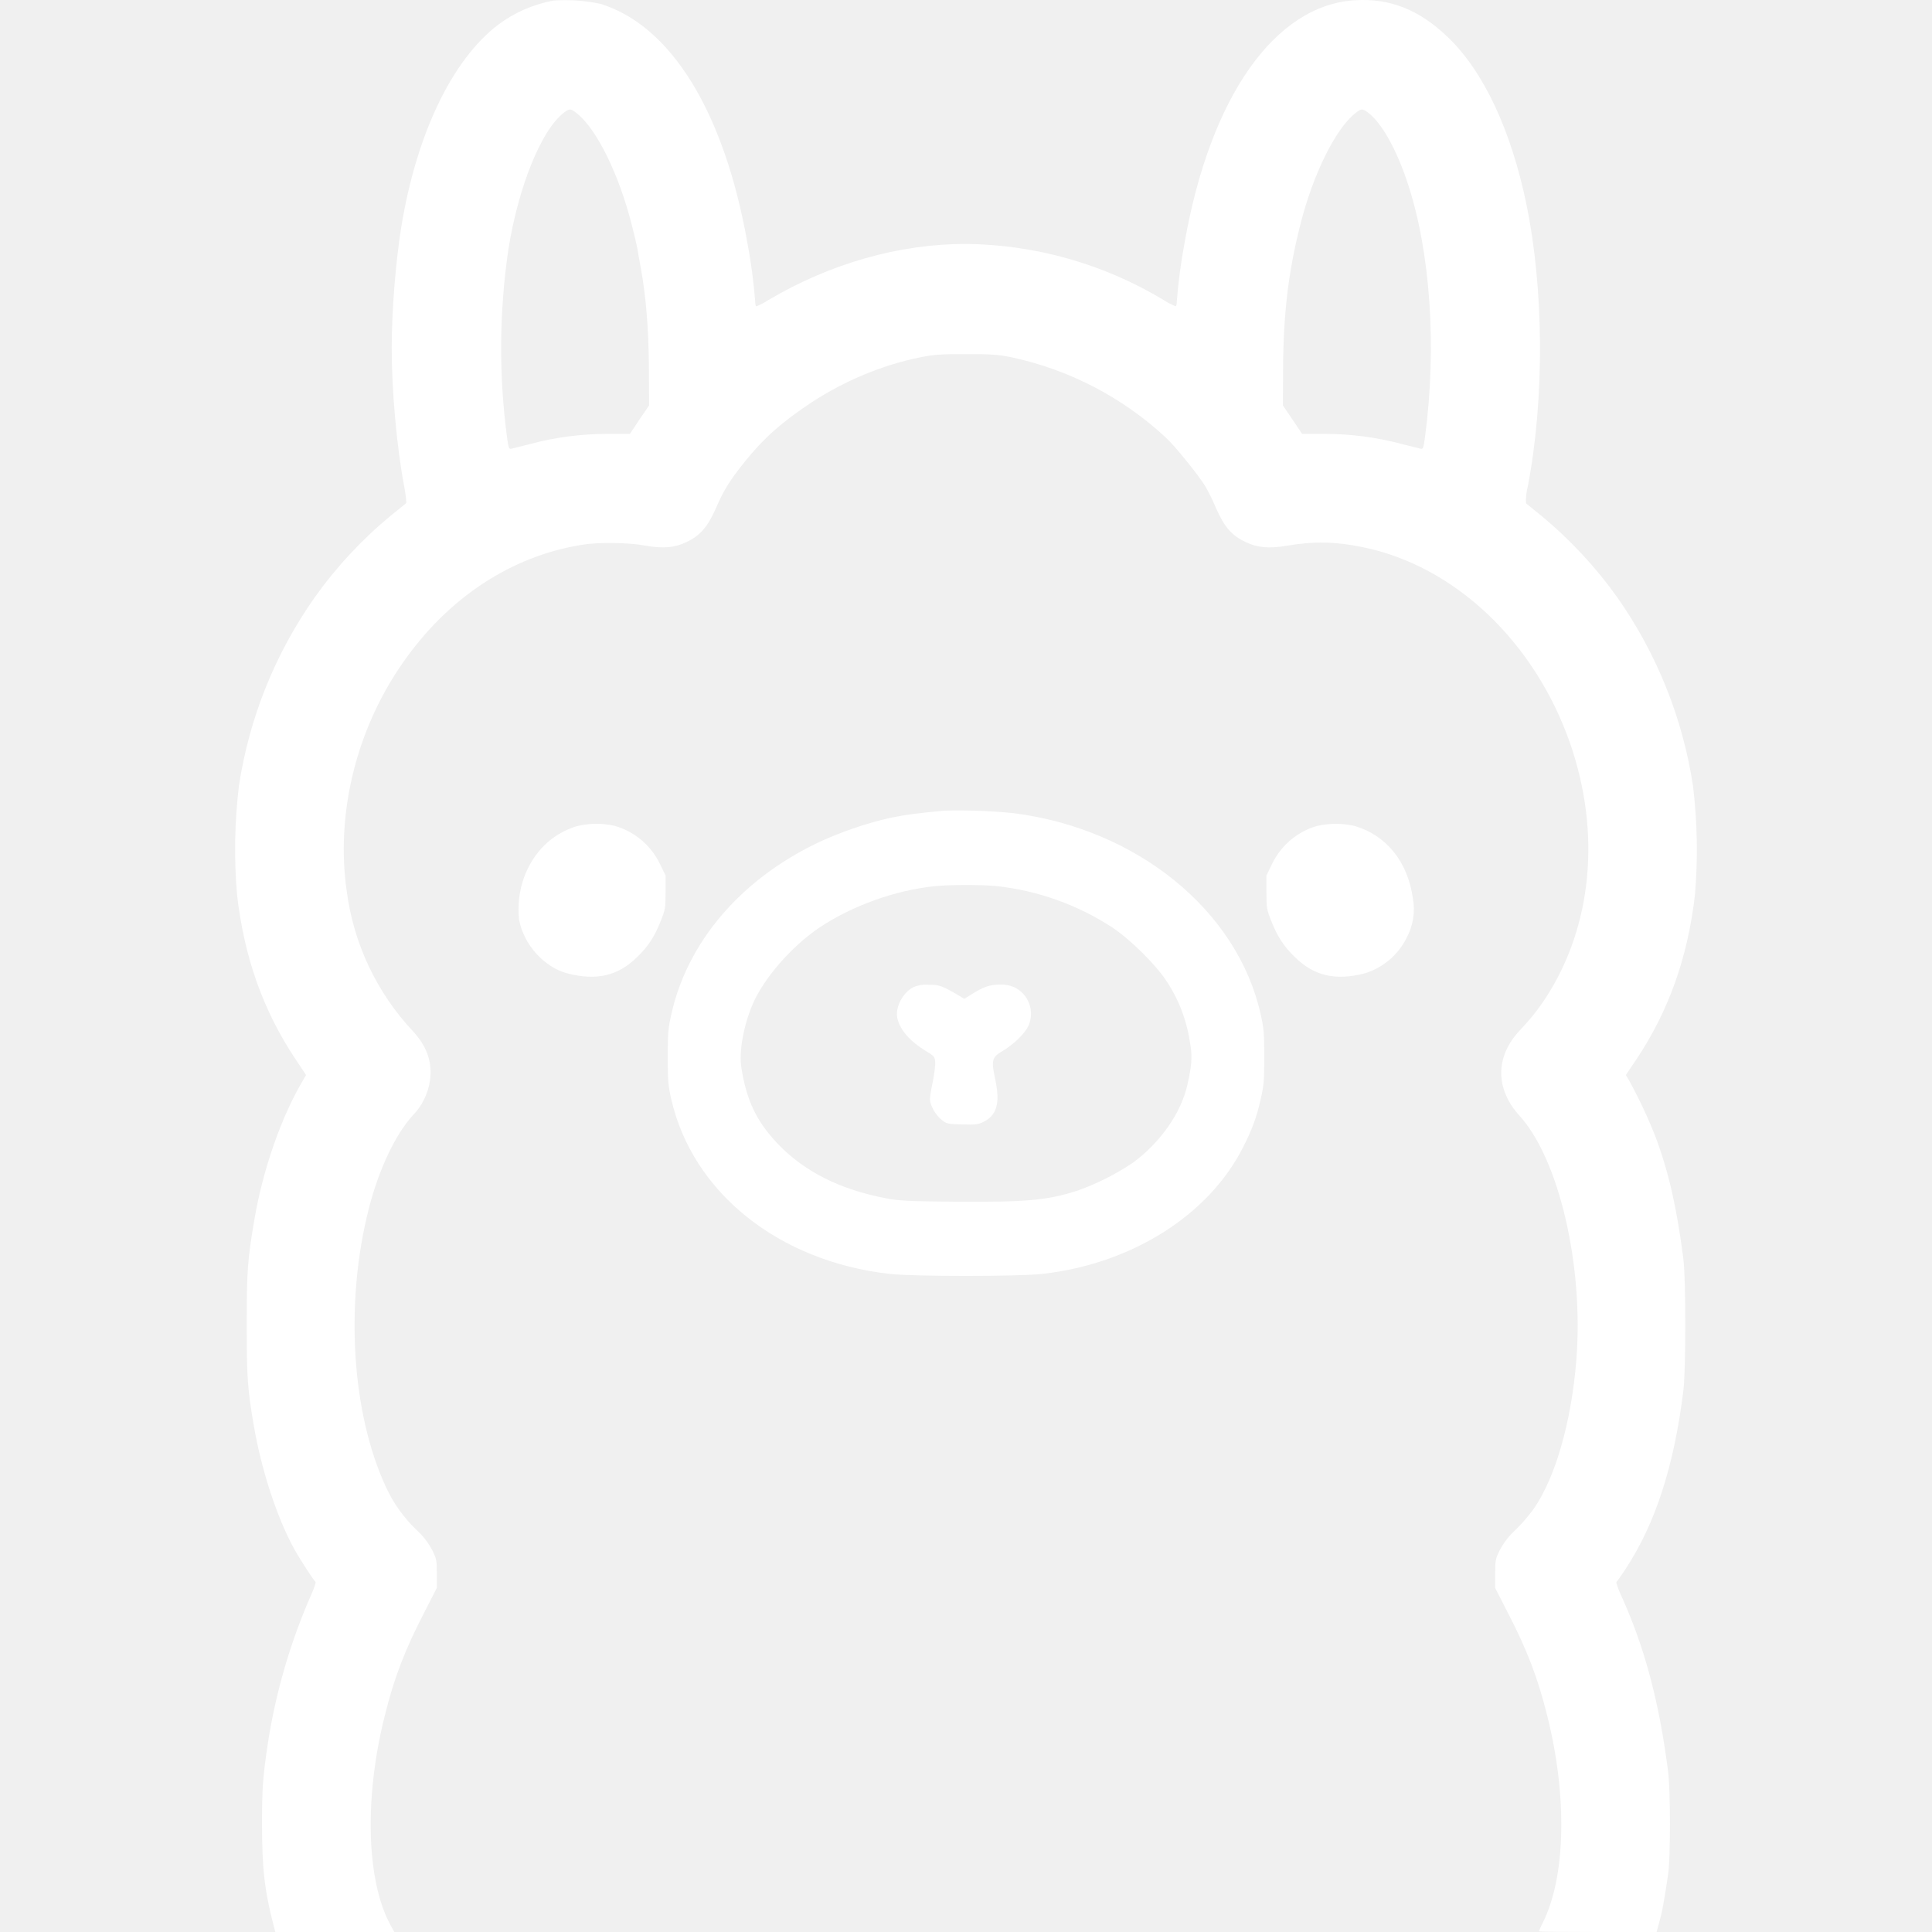
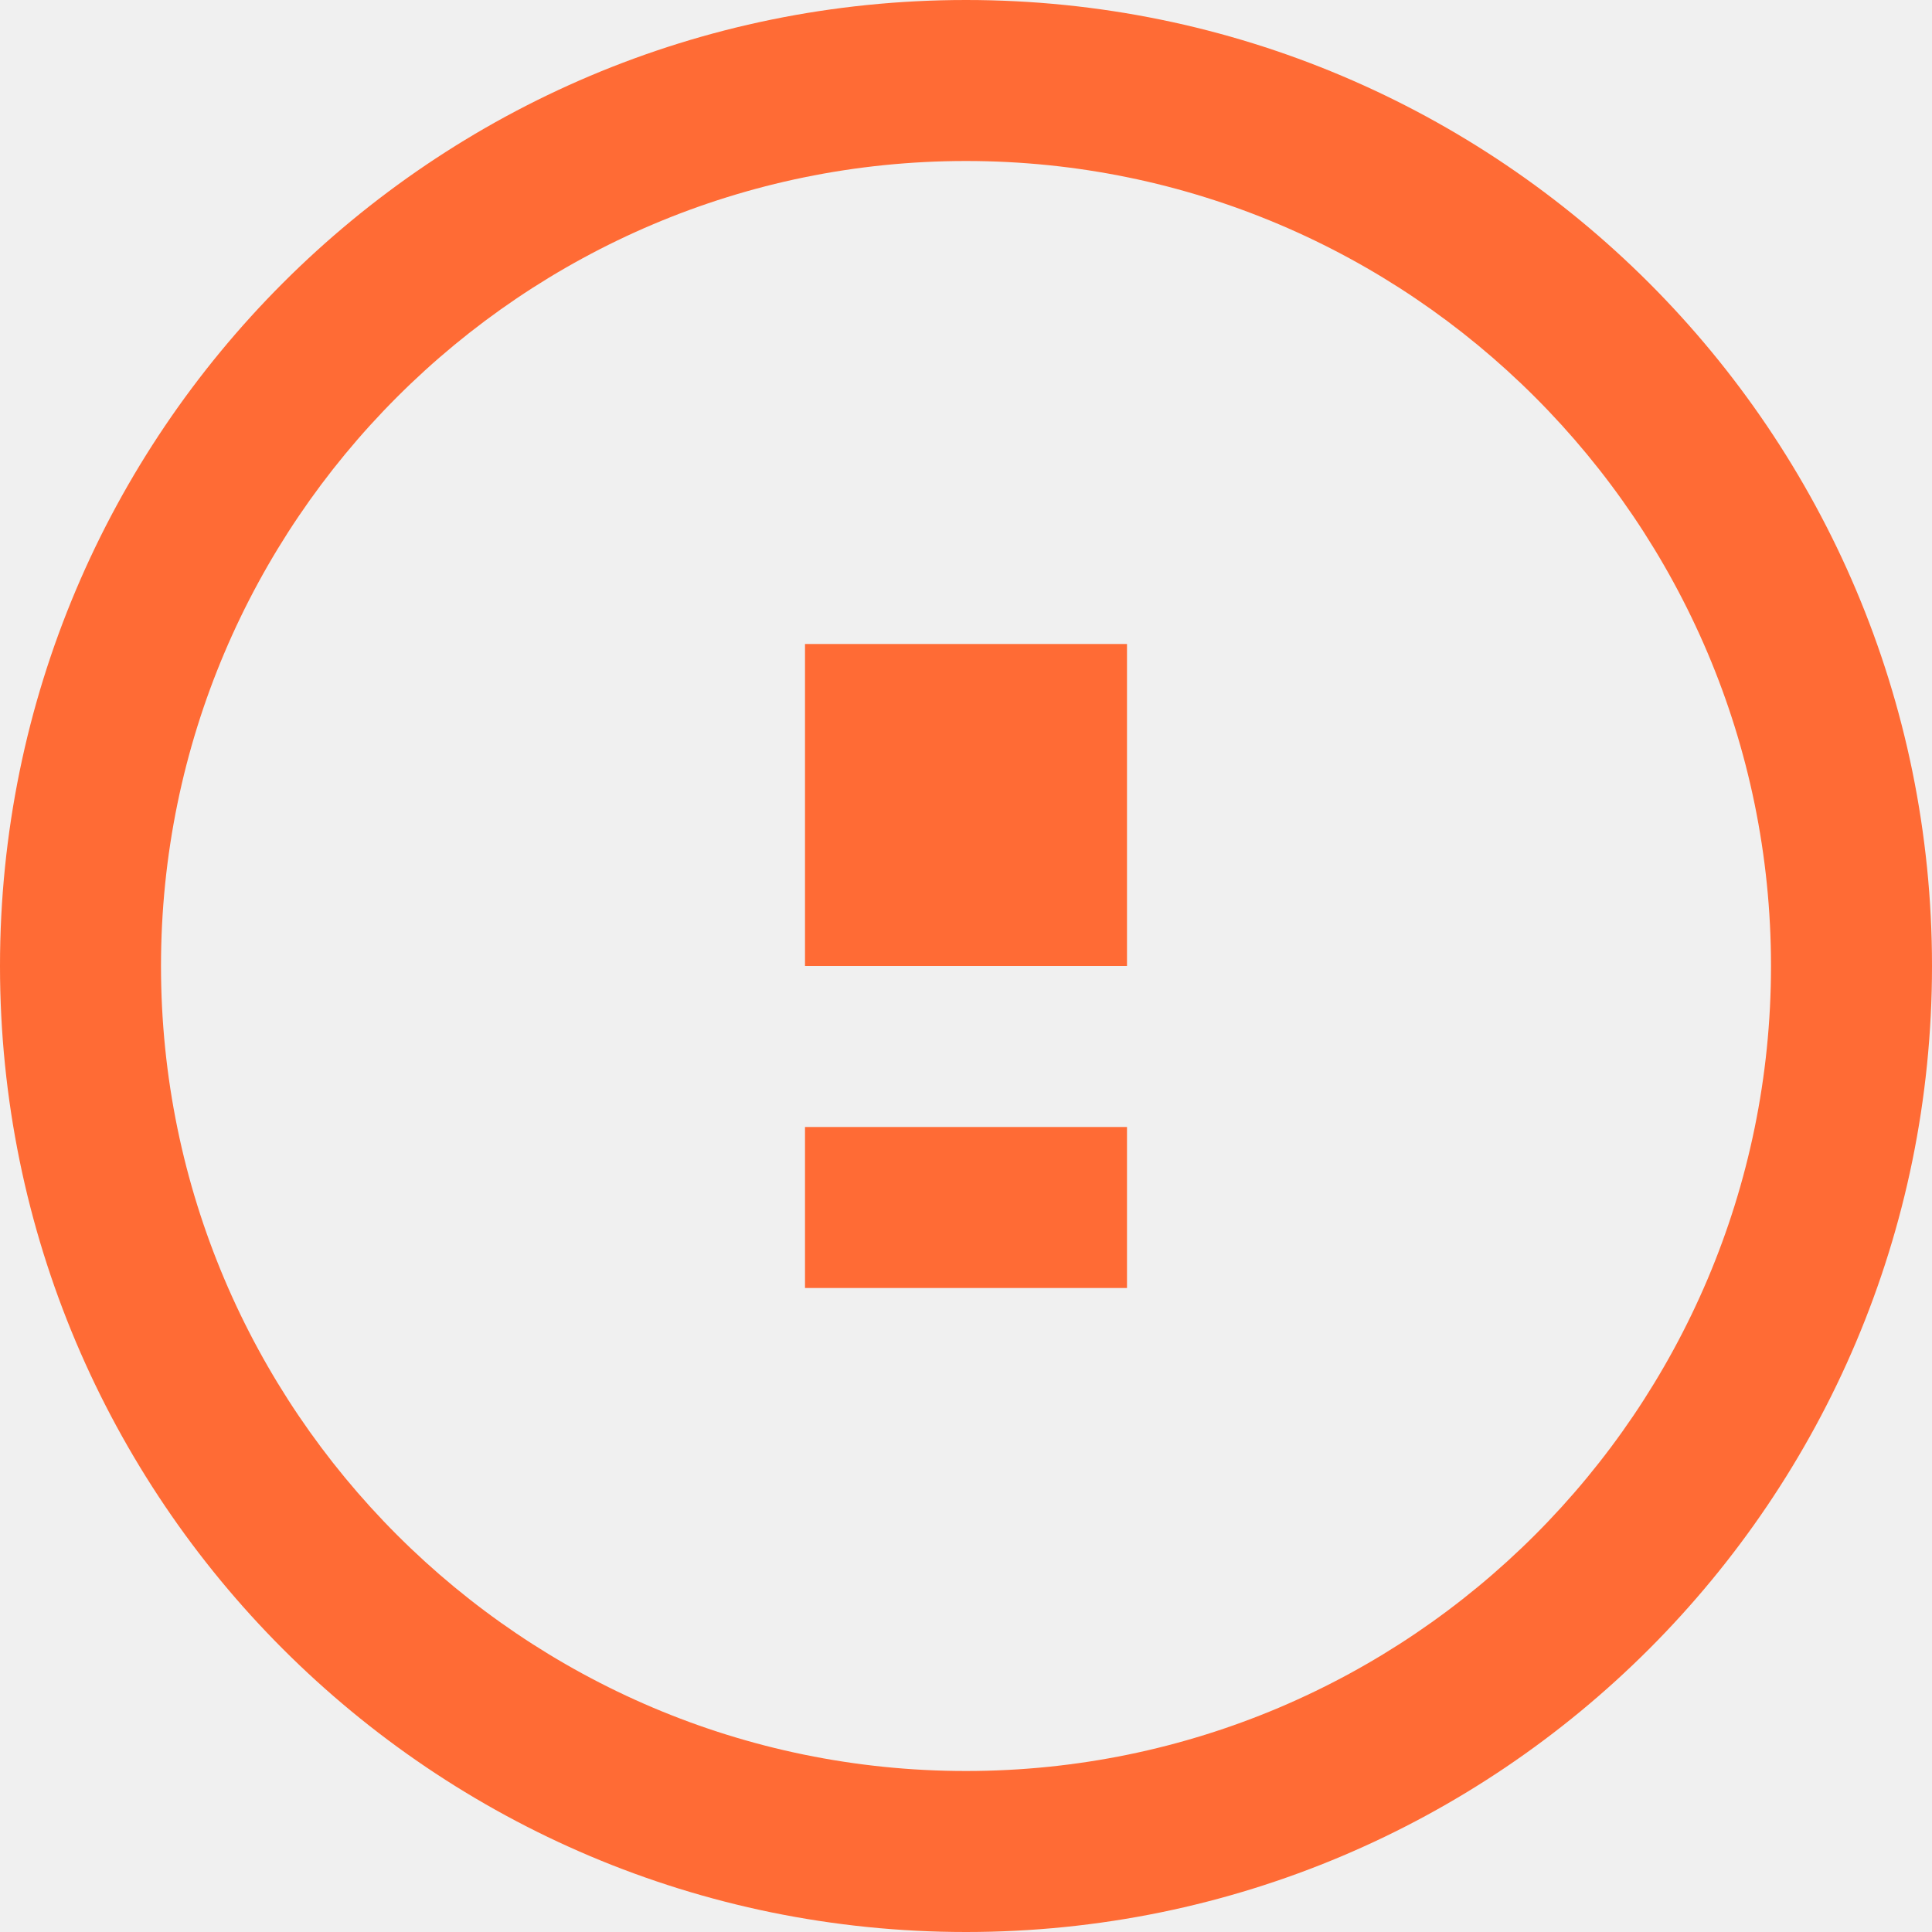
- <svg xmlns="http://www.w3.org/2000/svg" fill="#FFFFFF" role="img" viewBox="0 0 24 24">
-   <path d="M16.361 10.26a.894.894 0 0 0-.558.47l-.072.148.001.207c0 .193.004.217.059.353.076.193.152.312.291.448.24.238.51.3.872.205a.86.86 0 0 0 .517-.436.752.752 0 0 0 .08-.498c-.064-.453-.33-.782-.724-.897a1.06 1.06 0 0 0-.466 0zm-9.203.005c-.305.096-.533.32-.65.639a1.187 1.187 0 0 0-.06.52c.057.309.31.59.598.667.362.095.632.033.872-.205.14-.136.215-.255.291-.448.055-.136.059-.16.059-.353l.001-.207-.072-.148a.894.894 0 0 0-.565-.472 1.02 1.02 0 0 0-.474.007Zm4.184 2c-.131.071-.223.25-.195.383.031.143.157.288.353.407.105.063.112.072.117.136.004.038-.01.146-.029.243-.02.094-.036.194-.036.222.002.074.07.195.143.253.064.052.076.054.255.059.164.005.198.001.264-.03.169-.082.212-.234.15-.525-.052-.243-.042-.28.087-.355.137-.08.281-.219.324-.314a.365.365 0 0 0-.175-.48.394.394 0 0 0-.181-.033c-.126 0-.207.03-.355.124l-.085.053-.053-.032c-.219-.13-.259-.145-.391-.143a.396.396 0 0 0-.193.032zm.39-2.195c-.373.036-.475.05-.654.086-.291.06-.68.195-.951.328-.94.46-1.589 1.226-1.787 2.114-.04.176-.045.234-.045.53 0 .294.005.357.043.524.264 1.16 1.332 2.017 2.714 2.173.3.033 1.596.033 1.896 0 1.11-.125 2.064-.727 2.493-1.571.114-.226.169-.372.22-.602.039-.167.044-.23.044-.523 0-.297-.005-.355-.045-.531-.288-1.29-1.539-2.304-3.072-2.497a6.873 6.873 0 0 0-.855-.031zm.645.937a3.283 3.283 0 0 1 1.44.514c.223.148.537.458.671.662.166.251.26.508.303.82.02.143.01.251-.043.482-.08.345-.332.705-.672.957a3.115 3.115 0 0 1-.689.348c-.382.122-.632.144-1.525.138-.582-.006-.686-.01-.853-.042-.57-.107-1.022-.334-1.35-.68-.264-.28-.385-.535-.45-.946-.03-.192.025-.509.137-.776.136-.326.488-.73.836-.963.403-.269.934-.46 1.422-.512.187-.02.586-.02.773-.002zm-5.503-11a1.653 1.653 0 0 0-.683.298C5.617.74 5.173 1.666 4.985 2.819c-.07.436-.119 1.04-.119 1.503 0 .544.064 1.24.155 1.721.02.107.031.202.023.208a8.12 8.12 0 0 1-.187.152 5.324 5.324 0 0 0-.949 1.02 5.49 5.49 0 0 0-.94 2.339 6.625 6.625 0 0 0-.023 1.357c.091.78.325 1.438.727 2.04l.13.195-.037.064c-.269.452-.498 1.105-.605 1.732-.084.496-.095.629-.095 1.294 0 .67.009.803.088 1.266.095.555.288 1.143.503 1.534.071.128.243.393.264.407.007.003-.014.067-.046.141a7.405 7.405 0 0 0-.548 1.873c-.062.417-.071.552-.071.991 0 .56.031.832.148 1.279L3.42 24h1.478l-.05-.091c-.297-.552-.325-1.575-.068-2.597.117-.472.25-.819.498-1.296l.148-.29v-.177c0-.165-.003-.184-.057-.293a.915.915 0 0 0-.194-.25 1.74 1.74 0 0 1-.385-.543c-.424-.92-.506-2.286-.208-3.451.124-.486.329-.918.544-1.154a.787.787 0 0 0 .223-.531c0-.195-.07-.355-.224-.522a3.136 3.136 0 0 1-.817-1.729c-.14-.96.114-2.005.69-2.834.563-.814 1.353-1.336 2.237-1.475.199-.033.57-.028.776.01.226.04.367.028.512-.041.179-.085.268-.19.374-.431.093-.215.165-.333.36-.576.234-.29.46-.489.822-.729.413-.27.884-.467 1.352-.561.17-.035.25-.04.569-.04.319 0 .398.005.569.04a4.07 4.07 0 0 1 1.914.997c.117.109.398.457.488.602.034.057.095.177.132.267.105.241.195.346.374.43.14.068.286.082.503.045.343-.058.607-.053.943.016 1.144.23 2.14 1.173 2.581 2.437.385 1.108.276 2.267-.296 3.153-.097.15-.193.27-.333.419-.301.322-.301.722-.001 1.053.493.539.801 1.866.708 3.036-.062.772-.26 1.463-.533 1.854a2.096 2.096 0 0 1-.224.258.916.916 0 0 0-.194.25c-.054.109-.057.128-.057.293v.178l.148.29c.248.476.38.823.498 1.295.253 1.008.231 2.01-.059 2.581a.845.845 0 0 0-.044.098c0 .006.329.009.732.009h.73l.02-.074.036-.134c.019-.076.057-.3.088-.516.029-.217.029-1.016 0-1.258-.11-.875-.295-1.57-.597-2.226-.032-.074-.053-.138-.046-.141.008-.005.057-.074.108-.152.376-.569.607-1.284.724-2.228.031-.26.031-1.378 0-1.628-.083-.645-.182-1.082-.348-1.525a6.083 6.083 0 0 0-.329-.7l-.038-.064.131-.194c.402-.604.636-1.262.727-2.04a6.625 6.625 0 0 0-.024-1.358 5.512 5.512 0 0 0-.939-2.339 5.325 5.325 0 0 0-.95-1.02 8.097 8.097 0 0 1-.186-.152.692.692 0 0 1 .023-.208c.208-1.087.201-2.443-.017-3.503-.19-.924-.535-1.658-.98-2.082-.354-.338-.716-.482-1.15-.455-.996.059-1.8 1.205-2.116 3.01a6.805 6.805 0 0 0-.097.726c0 .036-.007.066-.015.066a.96.96 0 0 1-.149-.078A4.857 4.857 0 0 0 12 3.03c-.832 0-1.687.243-2.456.698a.958.958 0 0 1-.148.078c-.008 0-.015-.03-.015-.066a6.71 6.71 0 0 0-.097-.725C8.997 1.392 8.337.319 7.46.048a2.096 2.096 0 0 0-.585-.041Zm.293 1.402c.248.197.523.759.682 1.388.03.113.06.244.069.292.007.047.026.152.041.233.067.365.098.76.102 1.24l.002.475-.12.175-.118.178h-.278c-.324 0-.646.041-.954.124l-.238.06c-.033.007-.038-.003-.057-.144a8.438 8.438 0 0 1 .016-2.323c.124-.788.413-1.501.696-1.711.067-.05.079-.049.157.013zm9.825-.012c.17.126.358.46.498.888.28.854.36 2.028.212 3.145-.019.14-.024.151-.057.144l-.238-.06a3.693 3.693 0 0 0-.954-.124h-.278l-.119-.178-.119-.175.002-.474c.004-.669.066-1.19.214-1.772.157-.623.434-1.185.68-1.382.078-.062.09-.063.159-.012z" />
+ <svg xmlns="http://www.w3.org/2000/svg" role="img" viewBox="0 0 24 24" fill="#FF6B35">
+   <path d="M12 0C5.373 0 0 5.373 0 12s5.373 12 12 12 12-5.373 12-12S18.627 0 12 0zm0 22c-5.514 0-10-4.486-10-10S6.486 2 12 2s10 4.486 10 10-4.486 10-10 10zm-2-6h4v-2h-4v2zm0-4h4V8h-4v4z" />
</svg>
